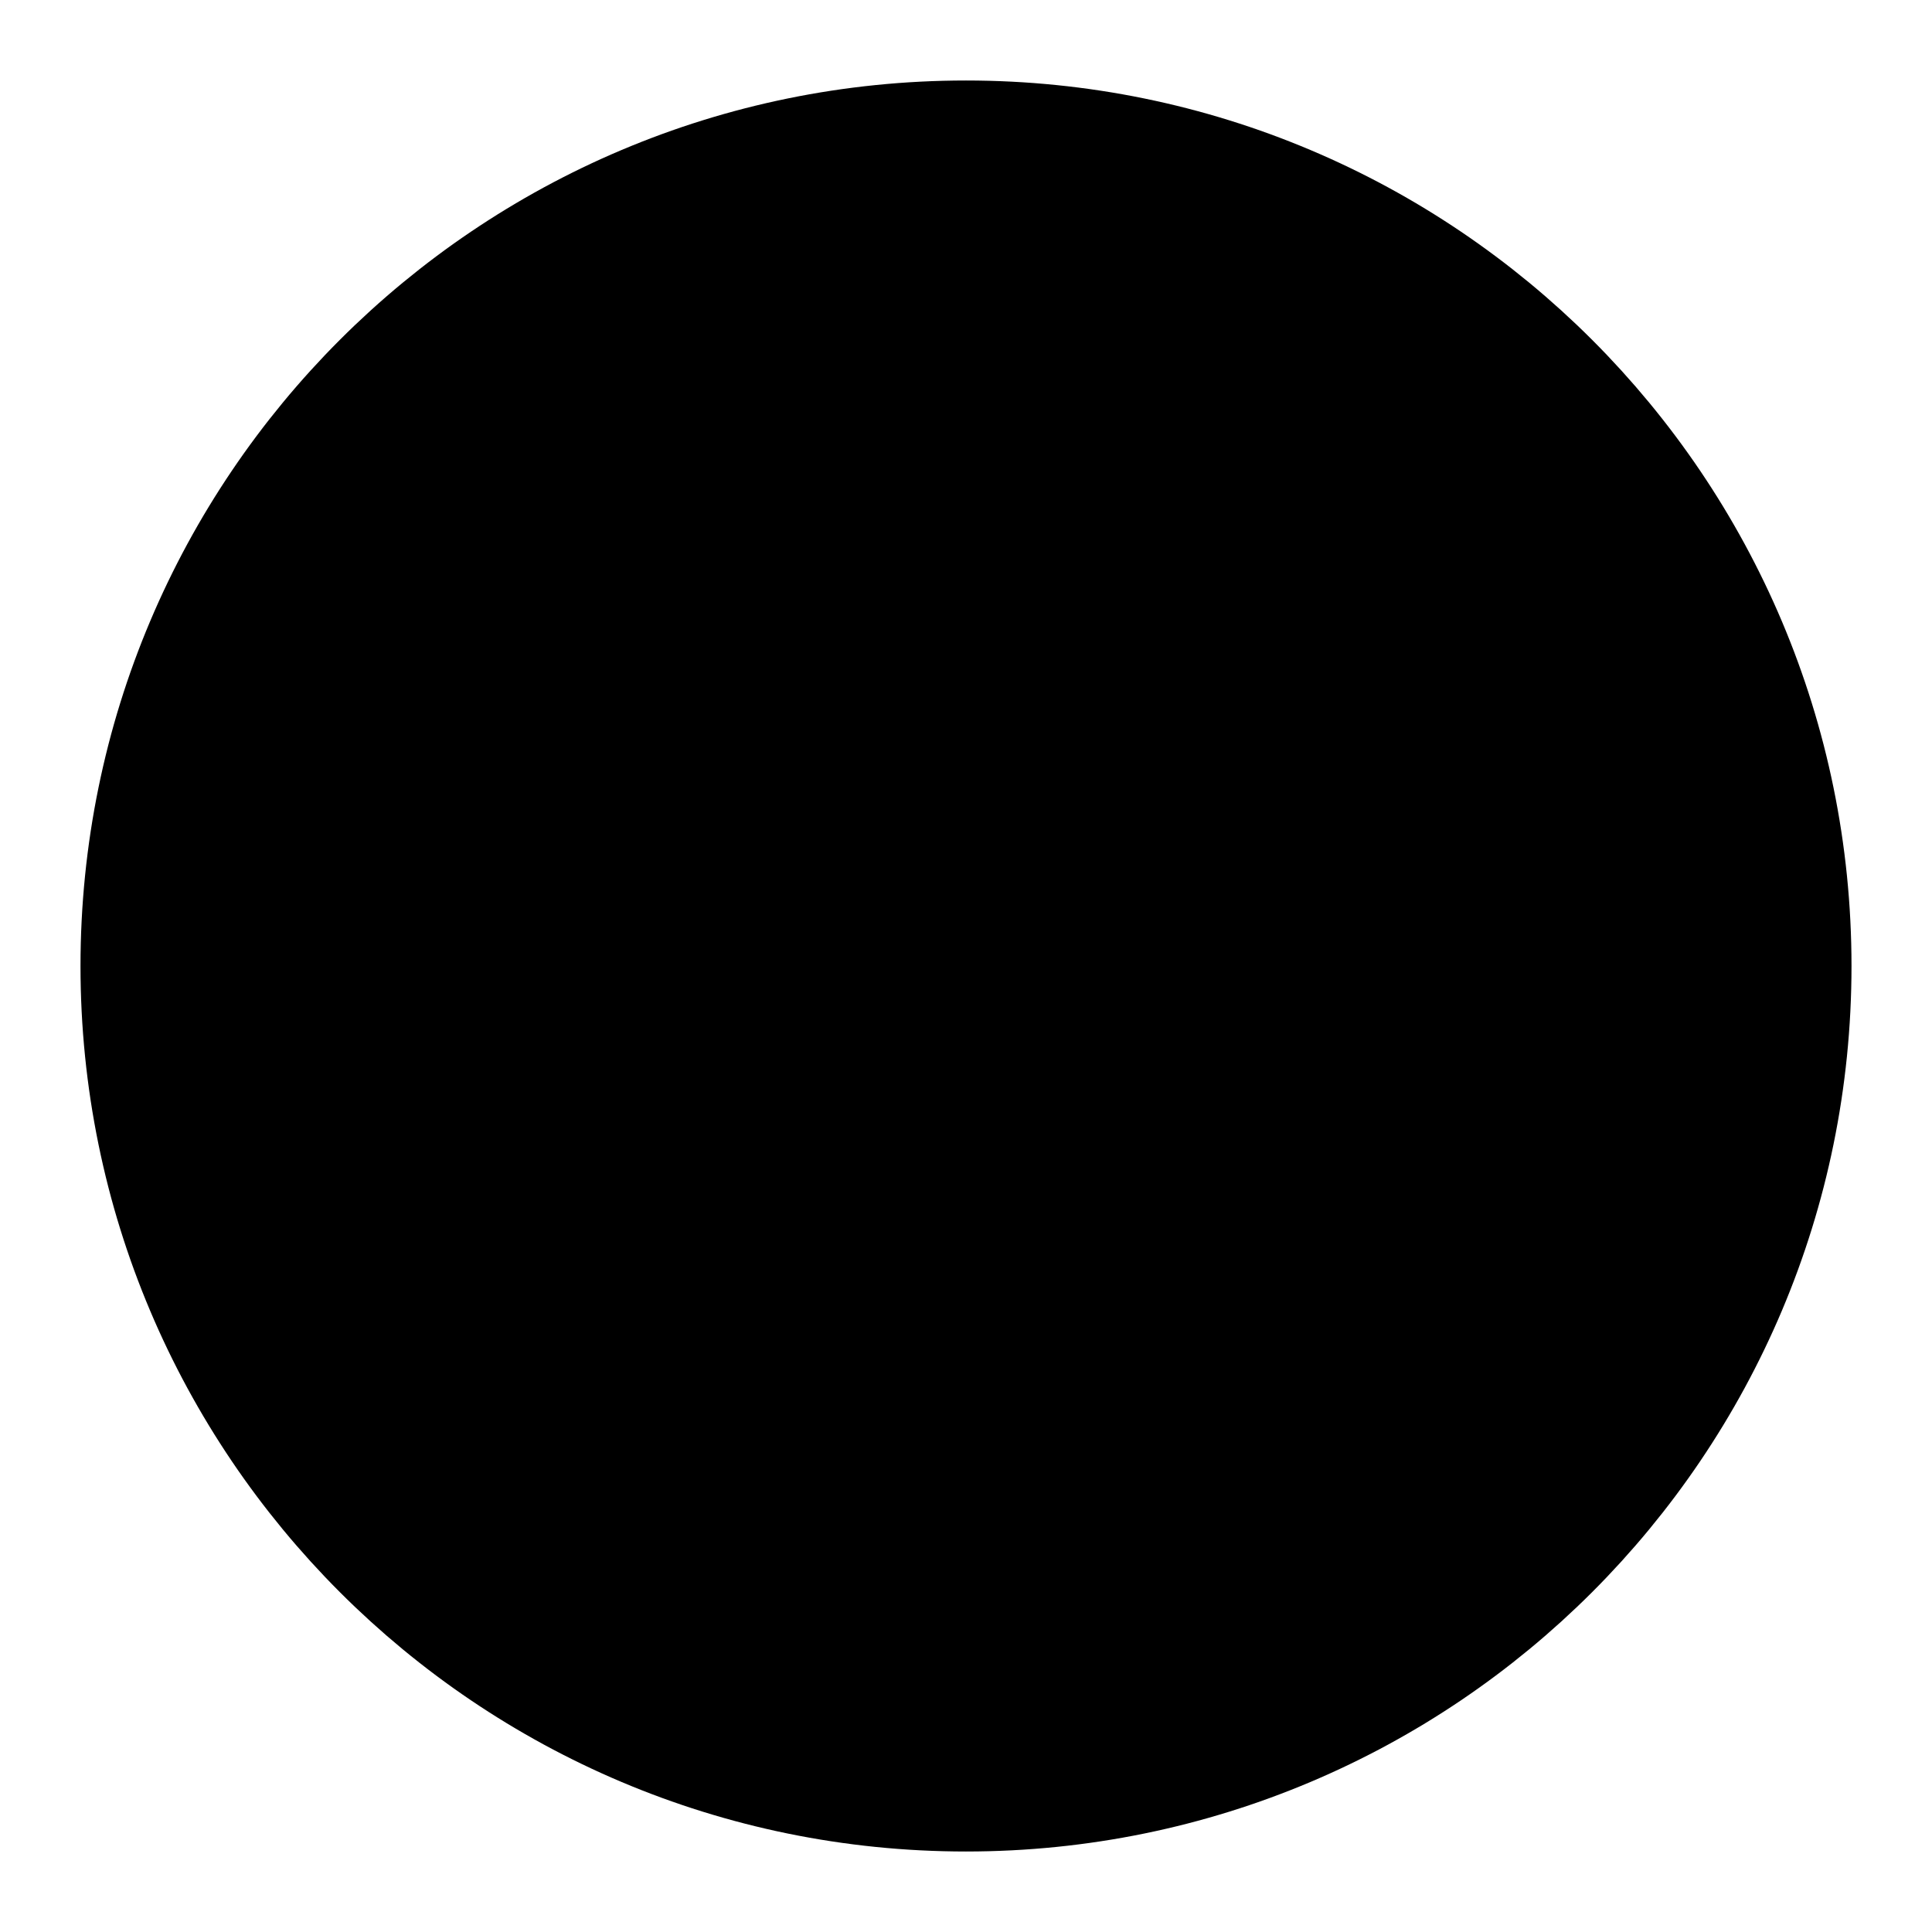
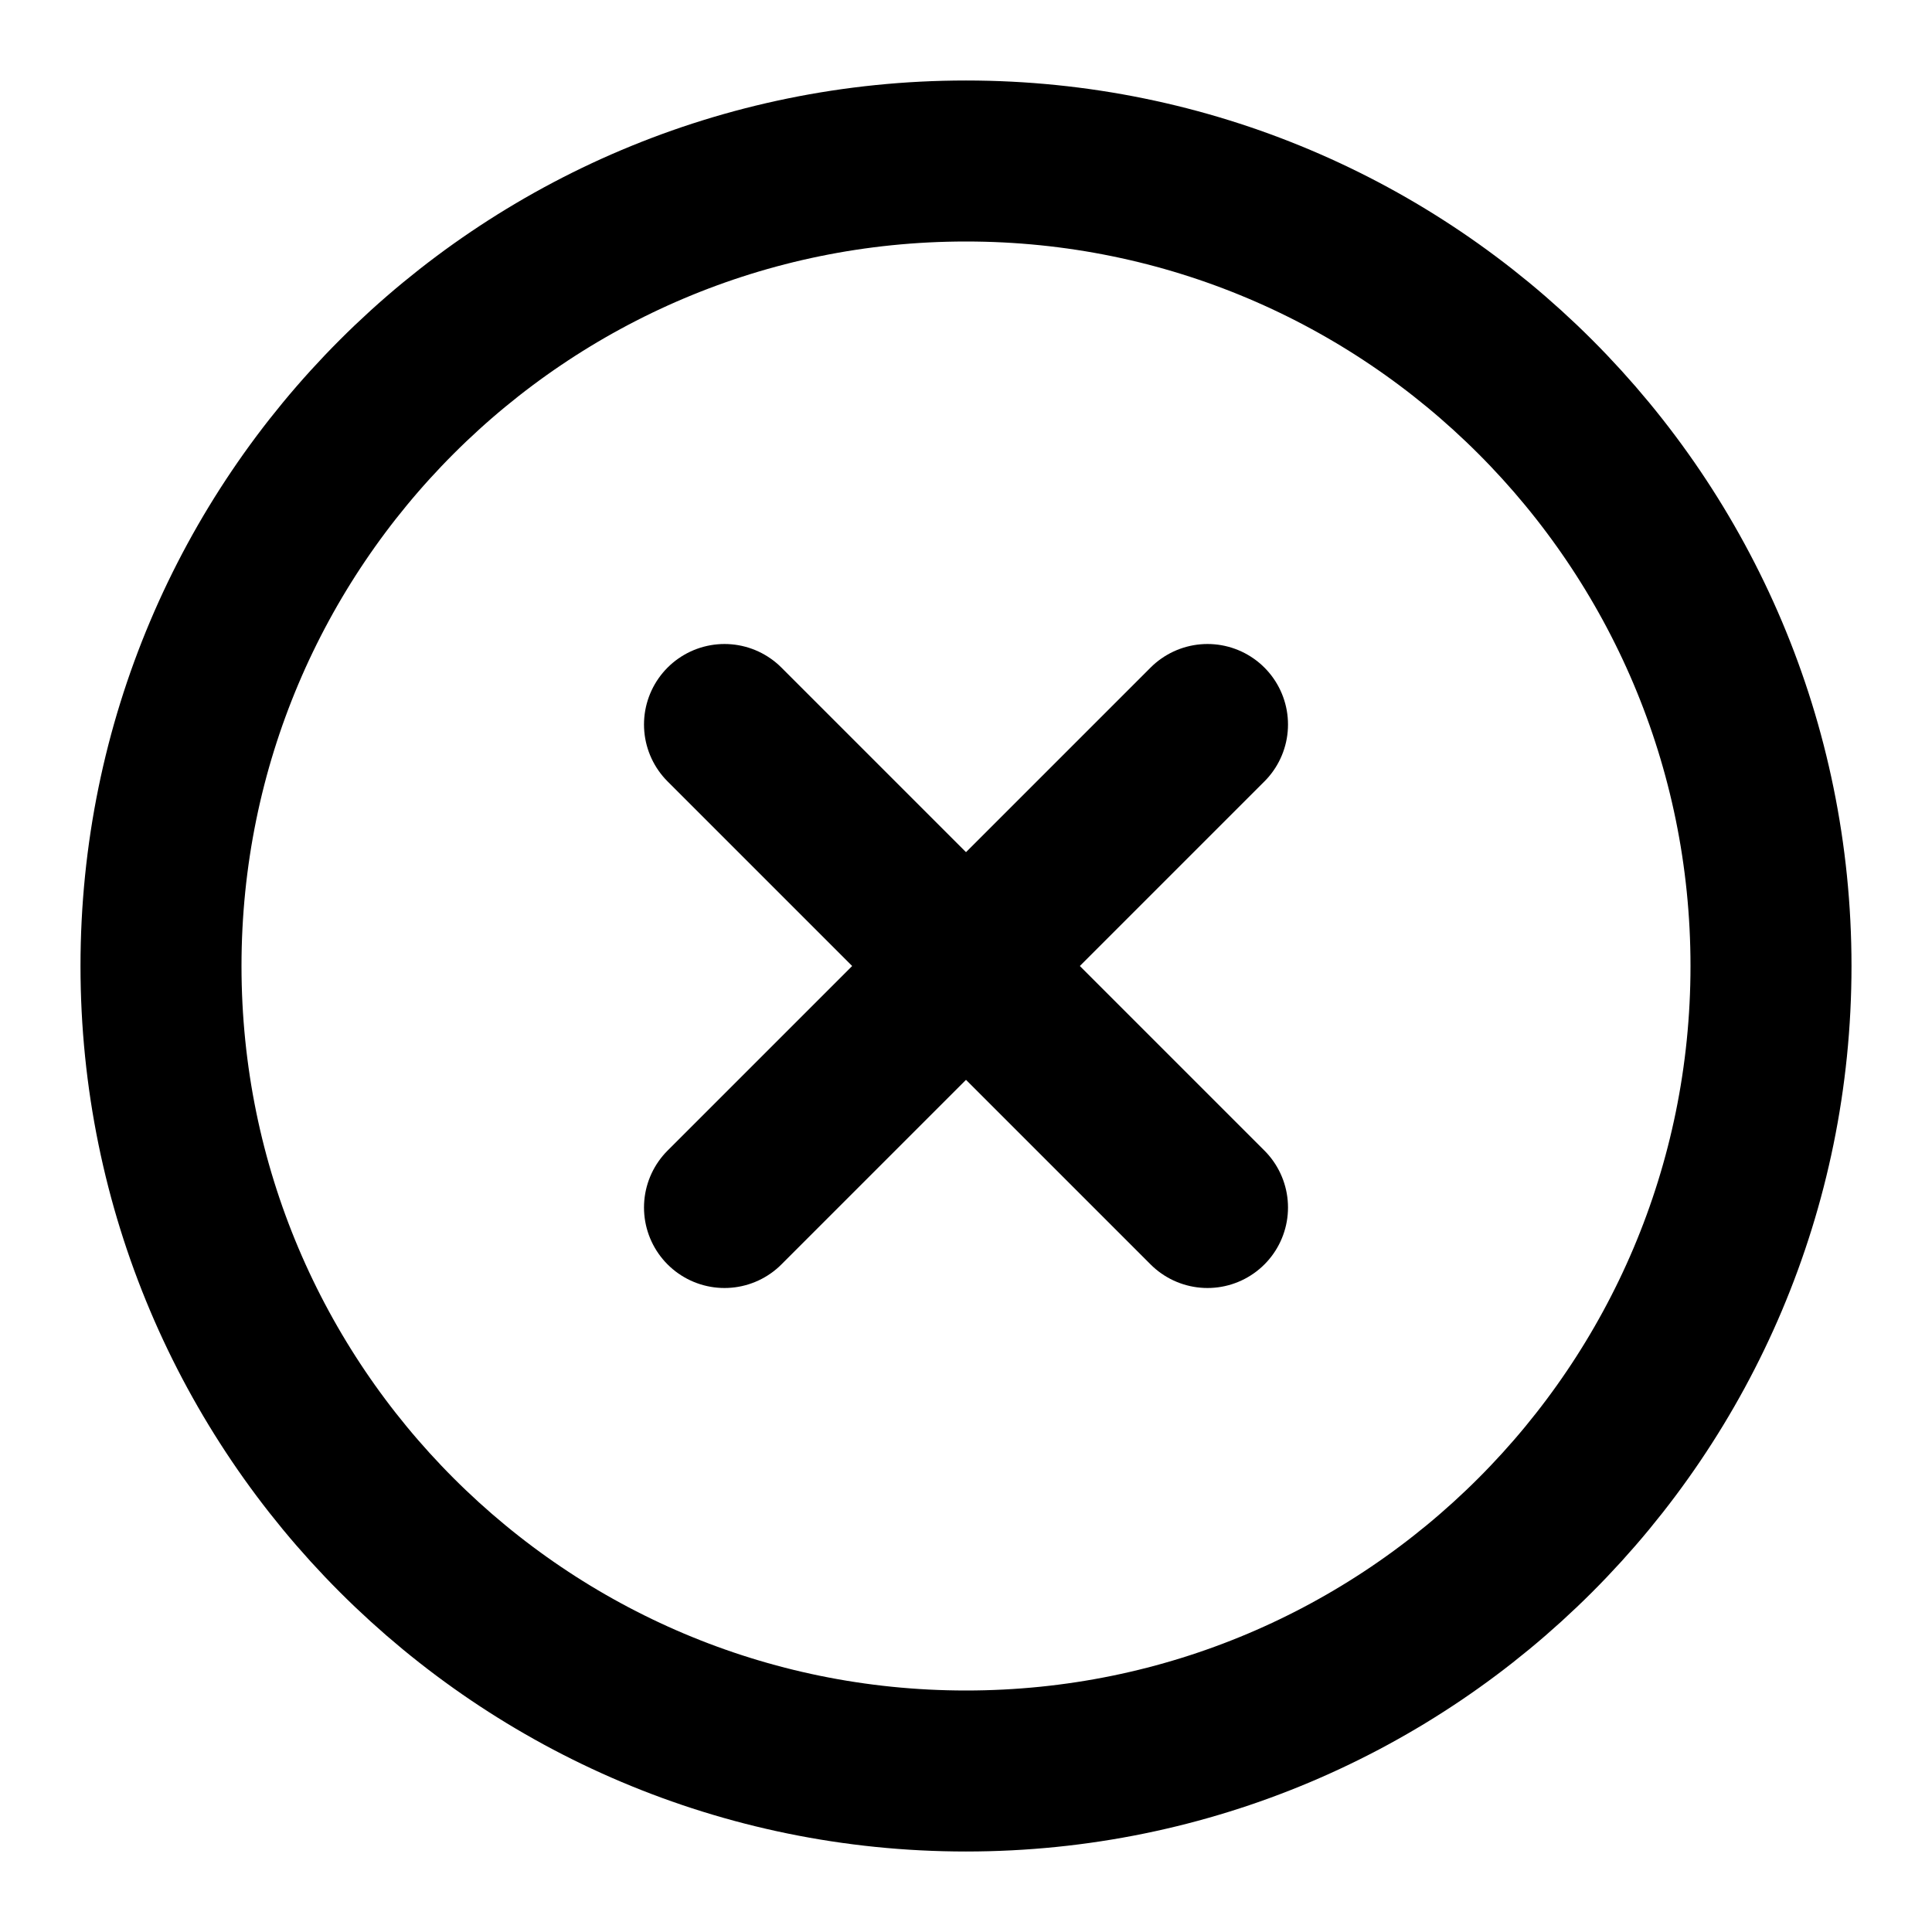
- <svg xmlns="http://www.w3.org/2000/svg" width="24" height="24" viewBox="0 0 24 24" fill="currentColor" stroke="currentColor" stroke-width="2" stroke-linecap="round" stroke-linejoin="round" class="lucide lucide-circle-x icon-svg" aria-hidden="true" data-replit-metadata="artifacts/mockup-sandbox/src/components/mockups/icon-set/Iconografia.tsx:113:8" data-component-name="Icon" data-icon-svg="" data-icon-name="XCircle">
+ <svg xmlns="http://www.w3.org/2000/svg" width="24" height="24" viewBox="0 0 24 24" fill="none" stroke="currentColor" stroke-width="2" stroke-linecap="round" stroke-linejoin="round" class="lucide lucide-circle-x icon-svg" aria-hidden="true" data-replit-metadata="artifacts/mockup-sandbox/src/components/mockups/icon-set/Iconografia.tsx:113:8" data-component-name="Icon" data-icon-svg="" data-icon-name="XCircle">
  <circle cx="12" cy="12" r="10" />
  <path d="m15 9-6 6" />
  <path d="m9 9 6 6" />
</svg>
